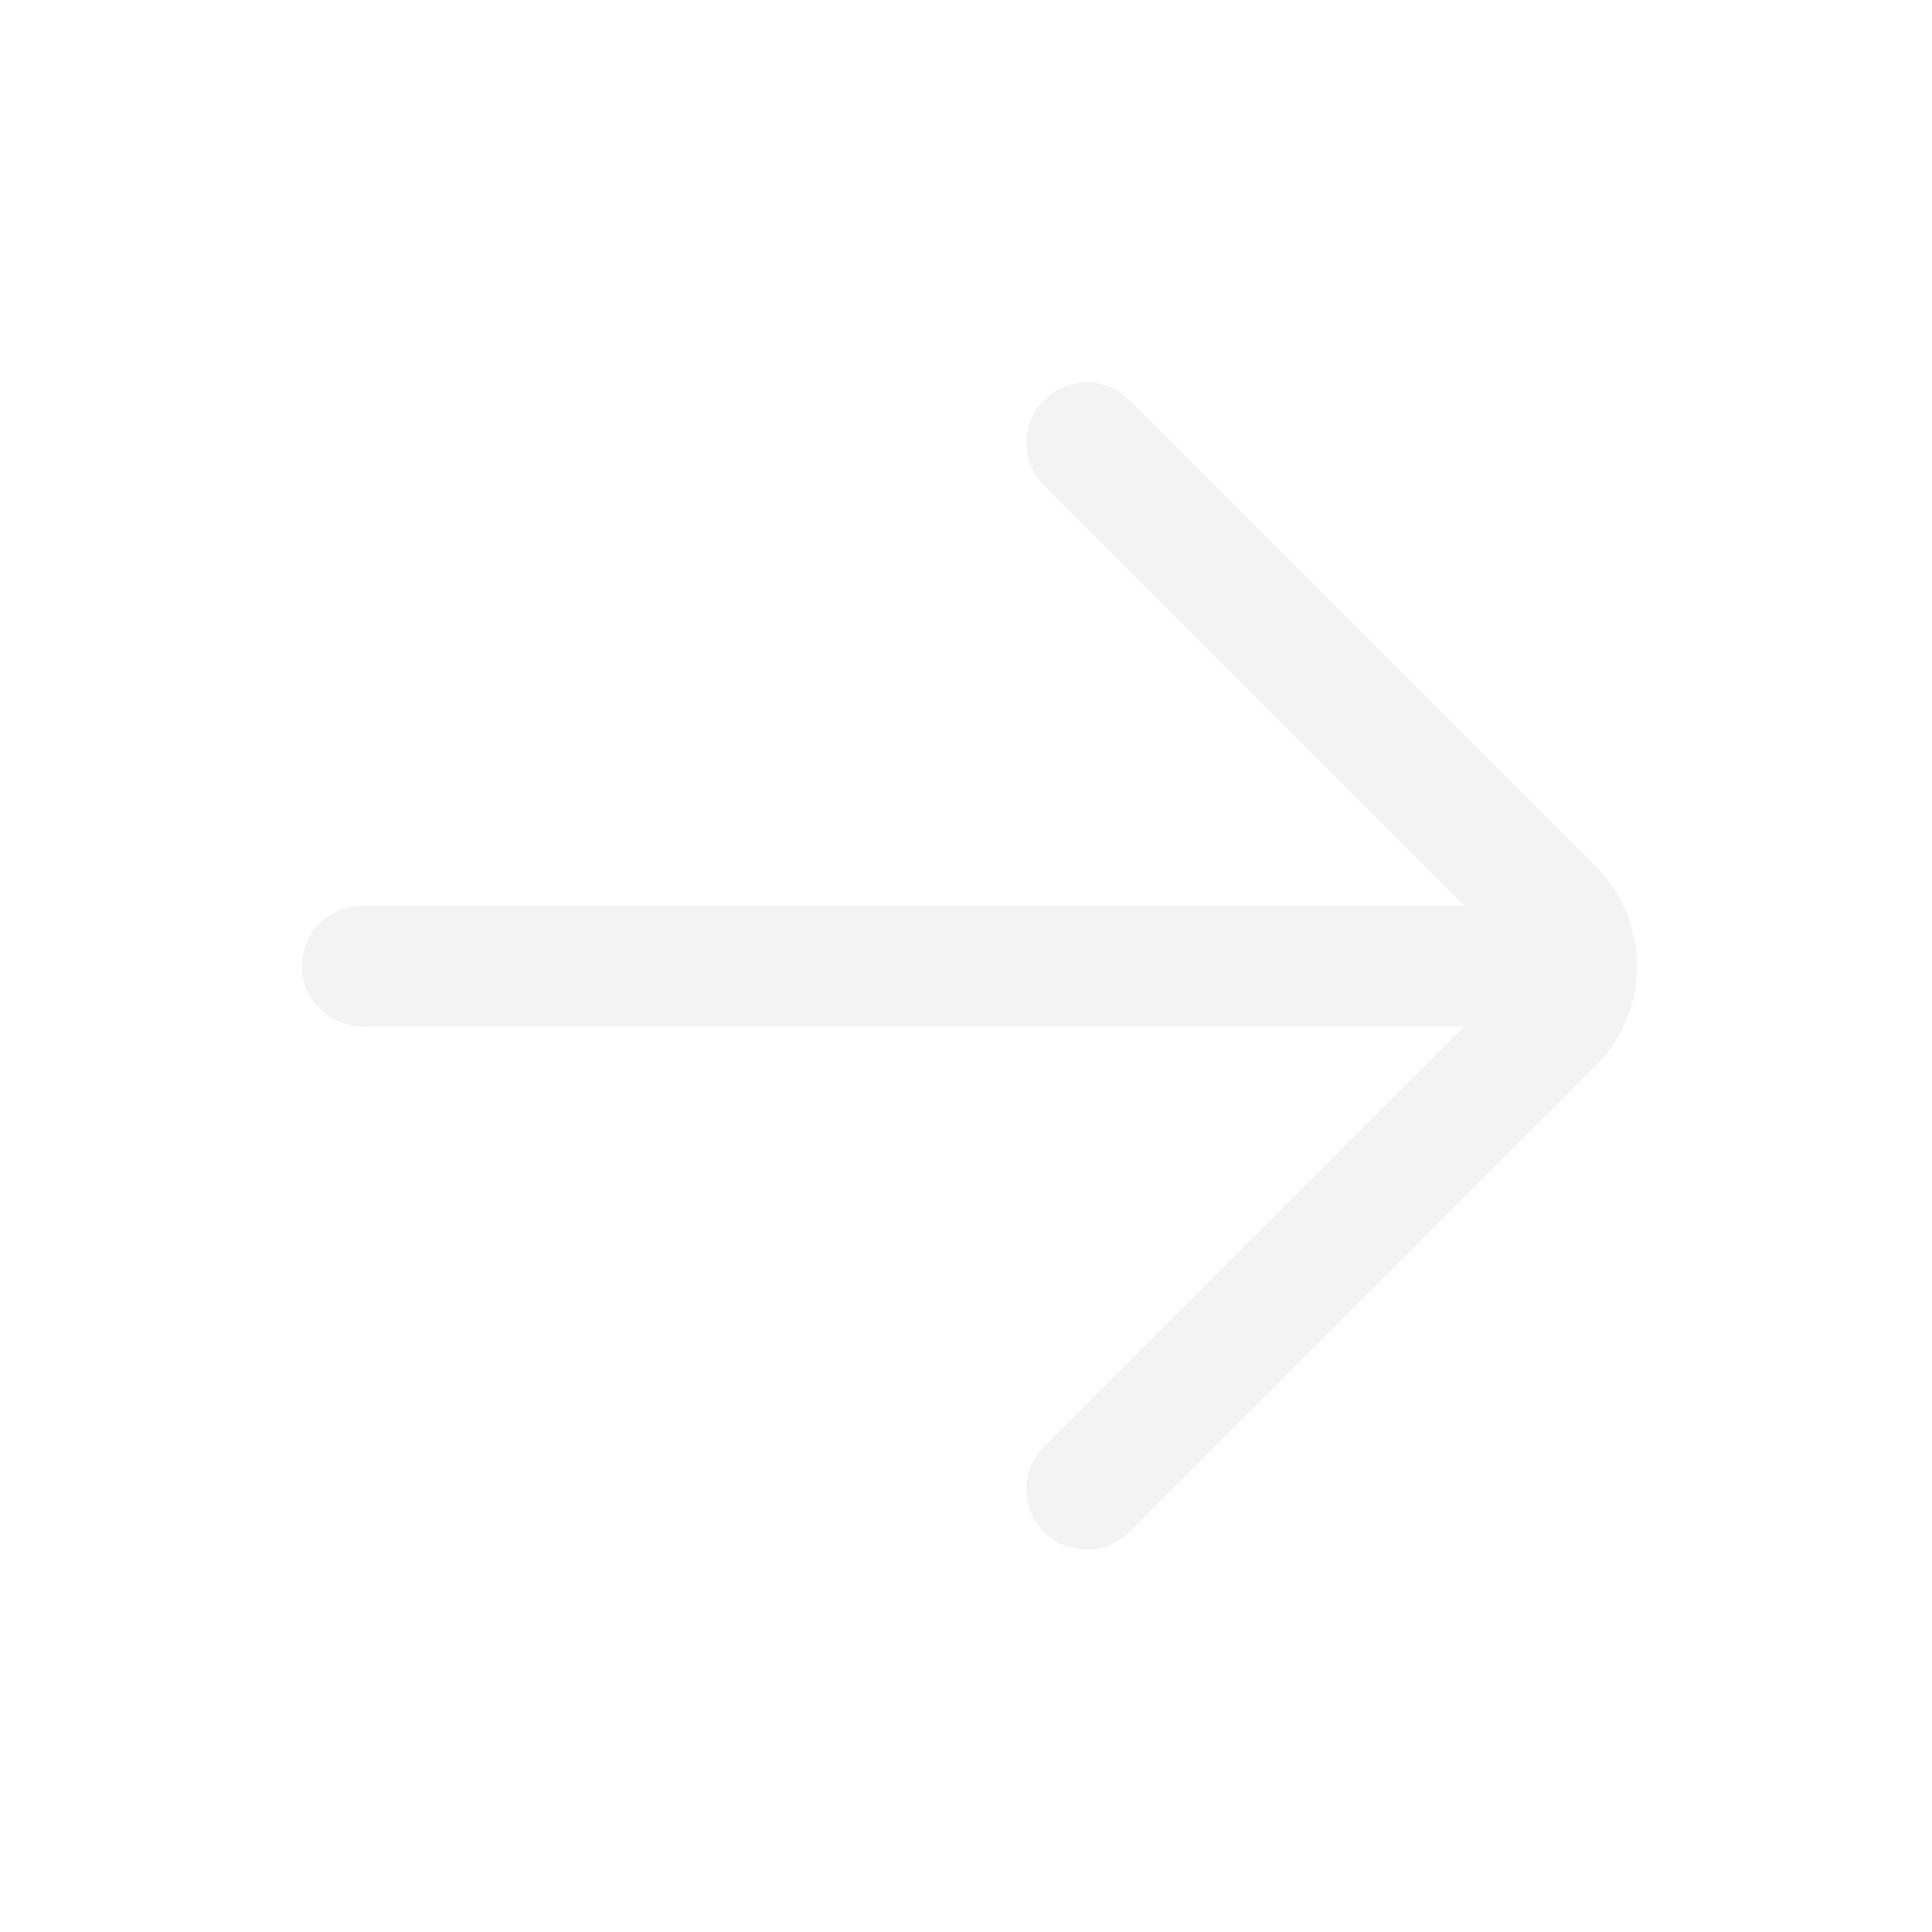
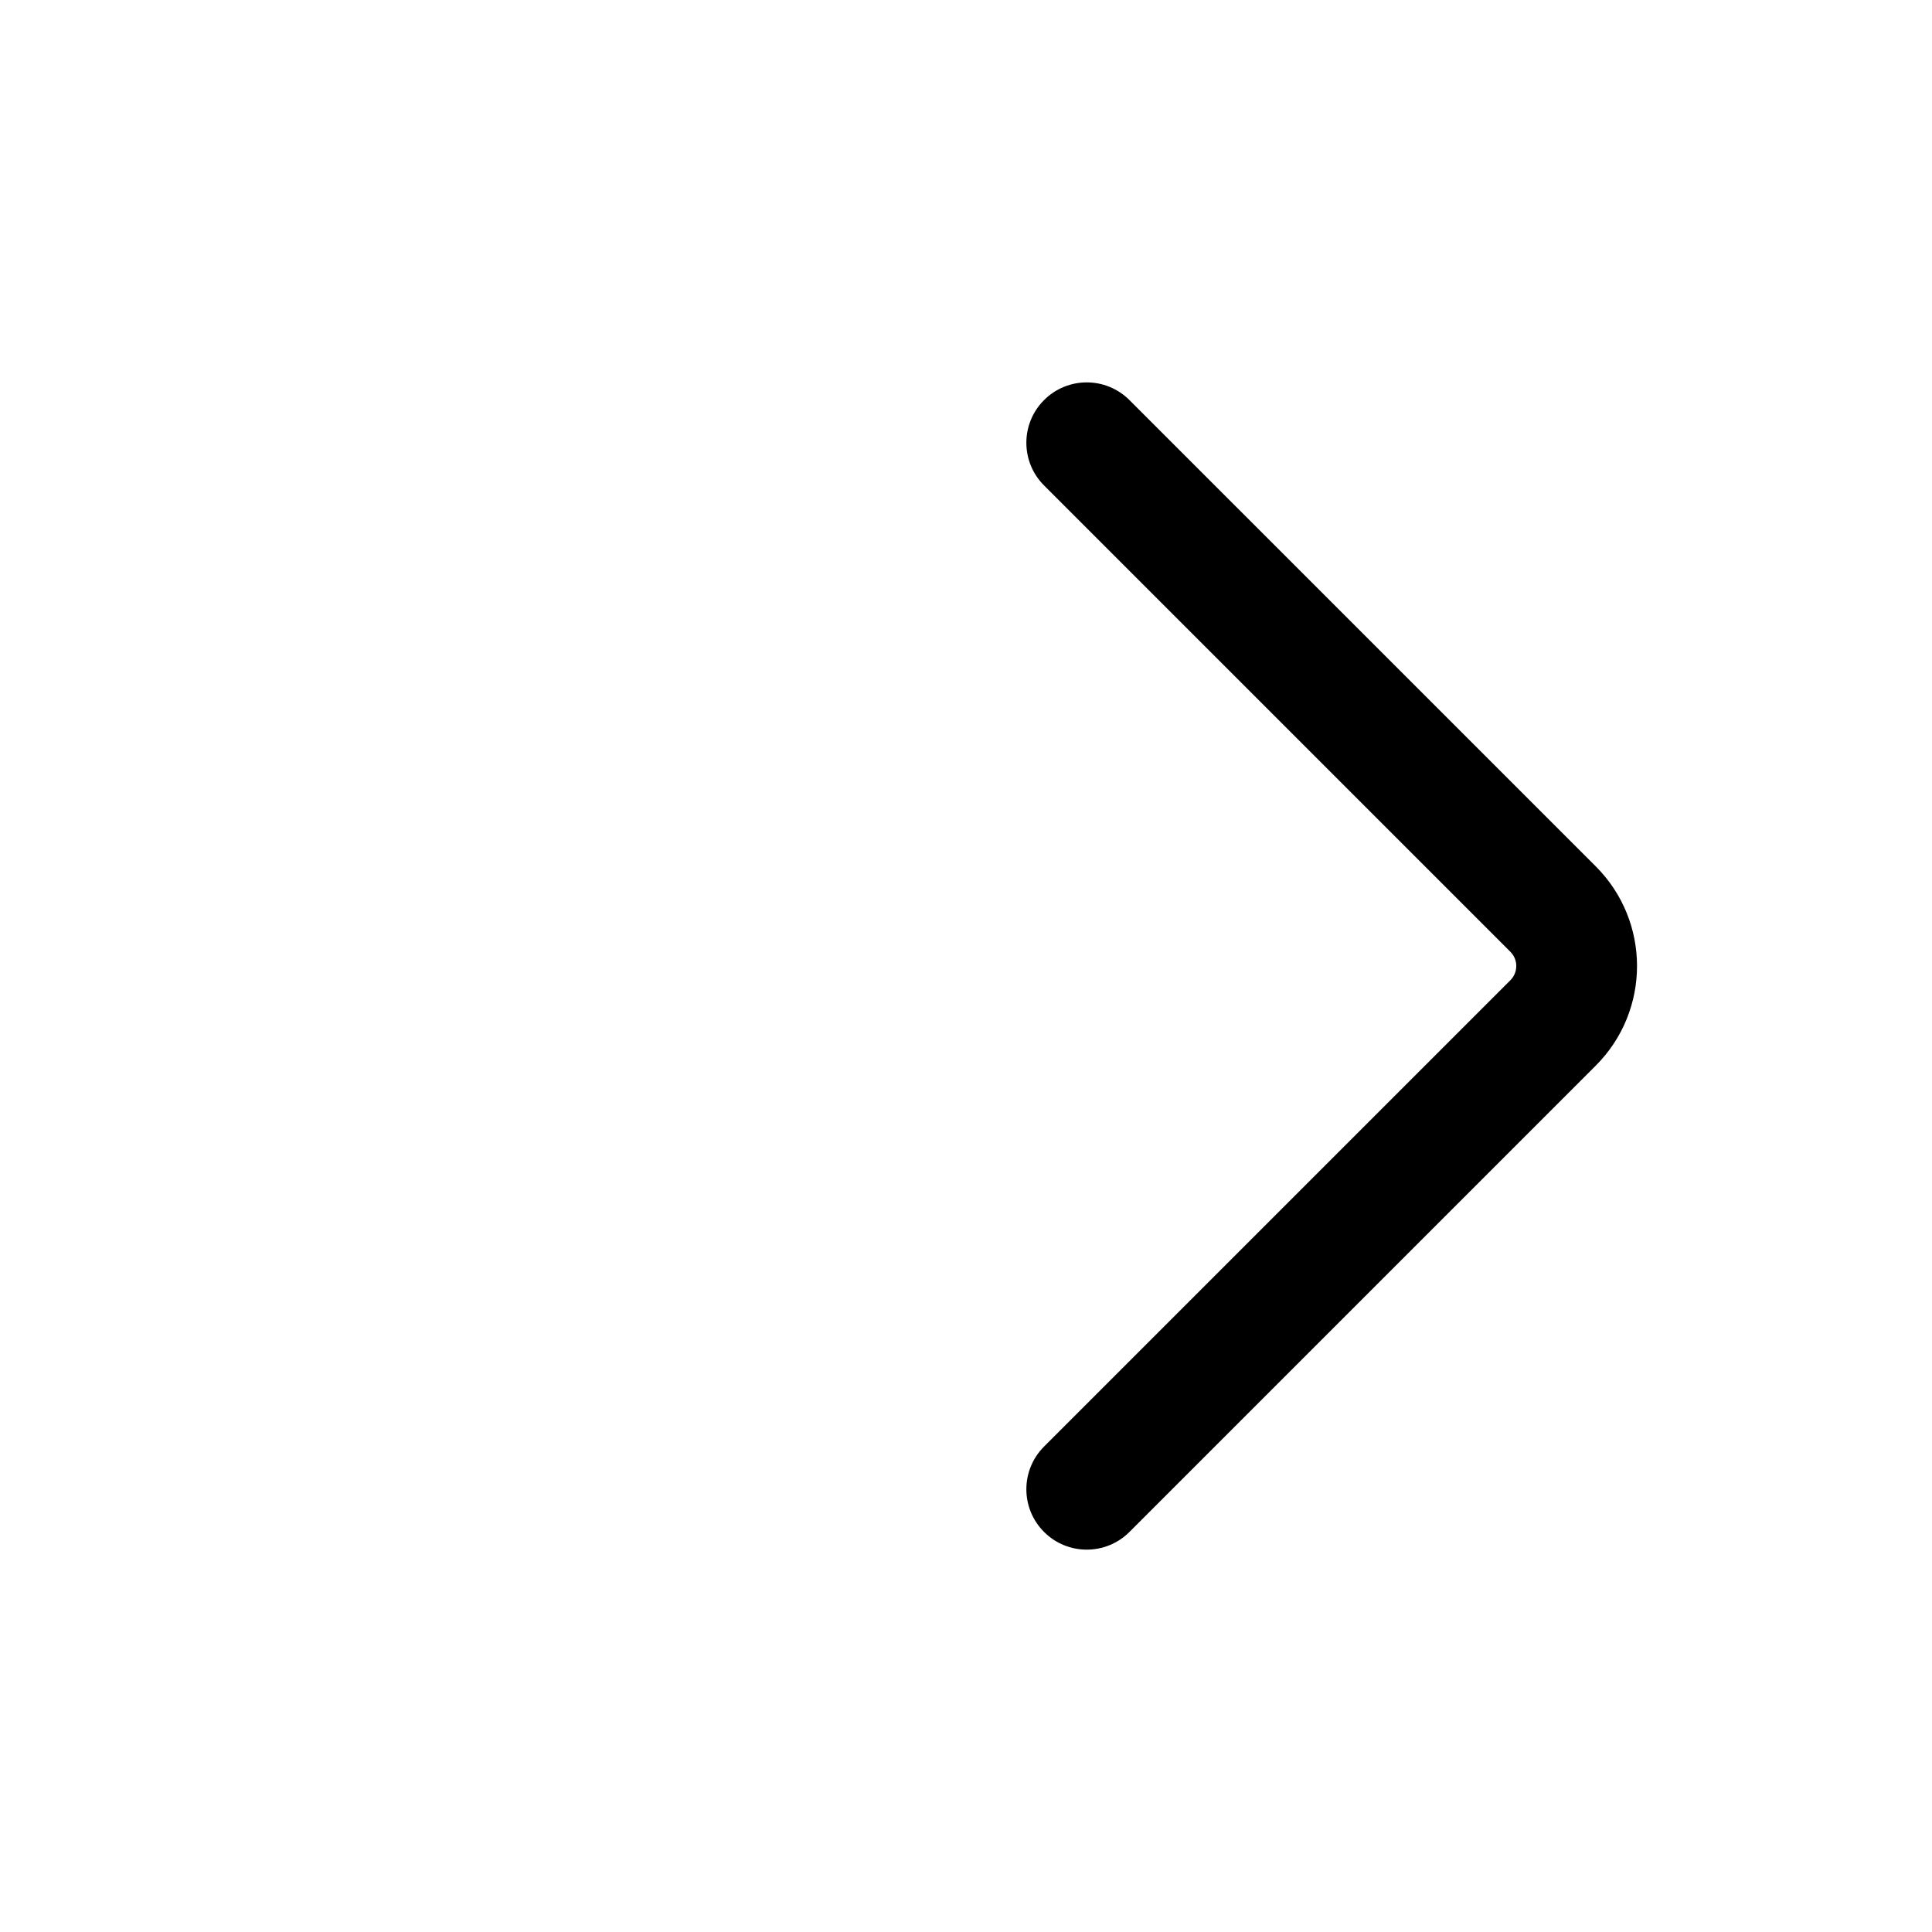
<svg xmlns="http://www.w3.org/2000/svg" width="64" height="64" viewBox="0 0 64 64" fill="none">
-   <path fill-rule="evenodd" clip-rule="evenodd" d="M54 32C54 33.105 53.104 34 52 34L12 34C10.895 34 10 33.105 10 32C10 30.896 10.895 30 12 30L52 30C53.104 30 54 30.896 54 32Z" fill="#F3F3F3" />
-   <path fill-rule="evenodd" clip-rule="evenodd" d="M34.586 50.748C33.804 49.967 33.804 48.7 34.586 47.919L50.033 32.472C50.294 32.211 50.294 31.789 50.033 31.529L34.586 16.081C33.804 15.3 33.804 14.034 34.586 13.253C35.367 12.472 36.633 12.472 37.414 13.253L52.862 28.7C54.684 30.523 54.684 33.477 52.862 35.3L37.414 50.748C36.633 51.529 35.367 51.529 34.586 50.748Z" fill="#F3F3F3" />
+   <path fill-rule="evenodd" clip-rule="evenodd" d="M34.586 50.748C33.804 49.967 33.804 48.7 34.586 47.919L50.033 32.472C50.294 32.211 50.294 31.789 50.033 31.529L34.586 16.081C33.804 15.3 33.804 14.034 34.586 13.253C35.367 12.472 36.633 12.472 37.414 13.253L52.862 28.7C54.684 30.523 54.684 33.477 52.862 35.3L37.414 50.748C36.633 51.529 35.367 51.529 34.586 50.748Z" fill="currentColor" />
</svg>
